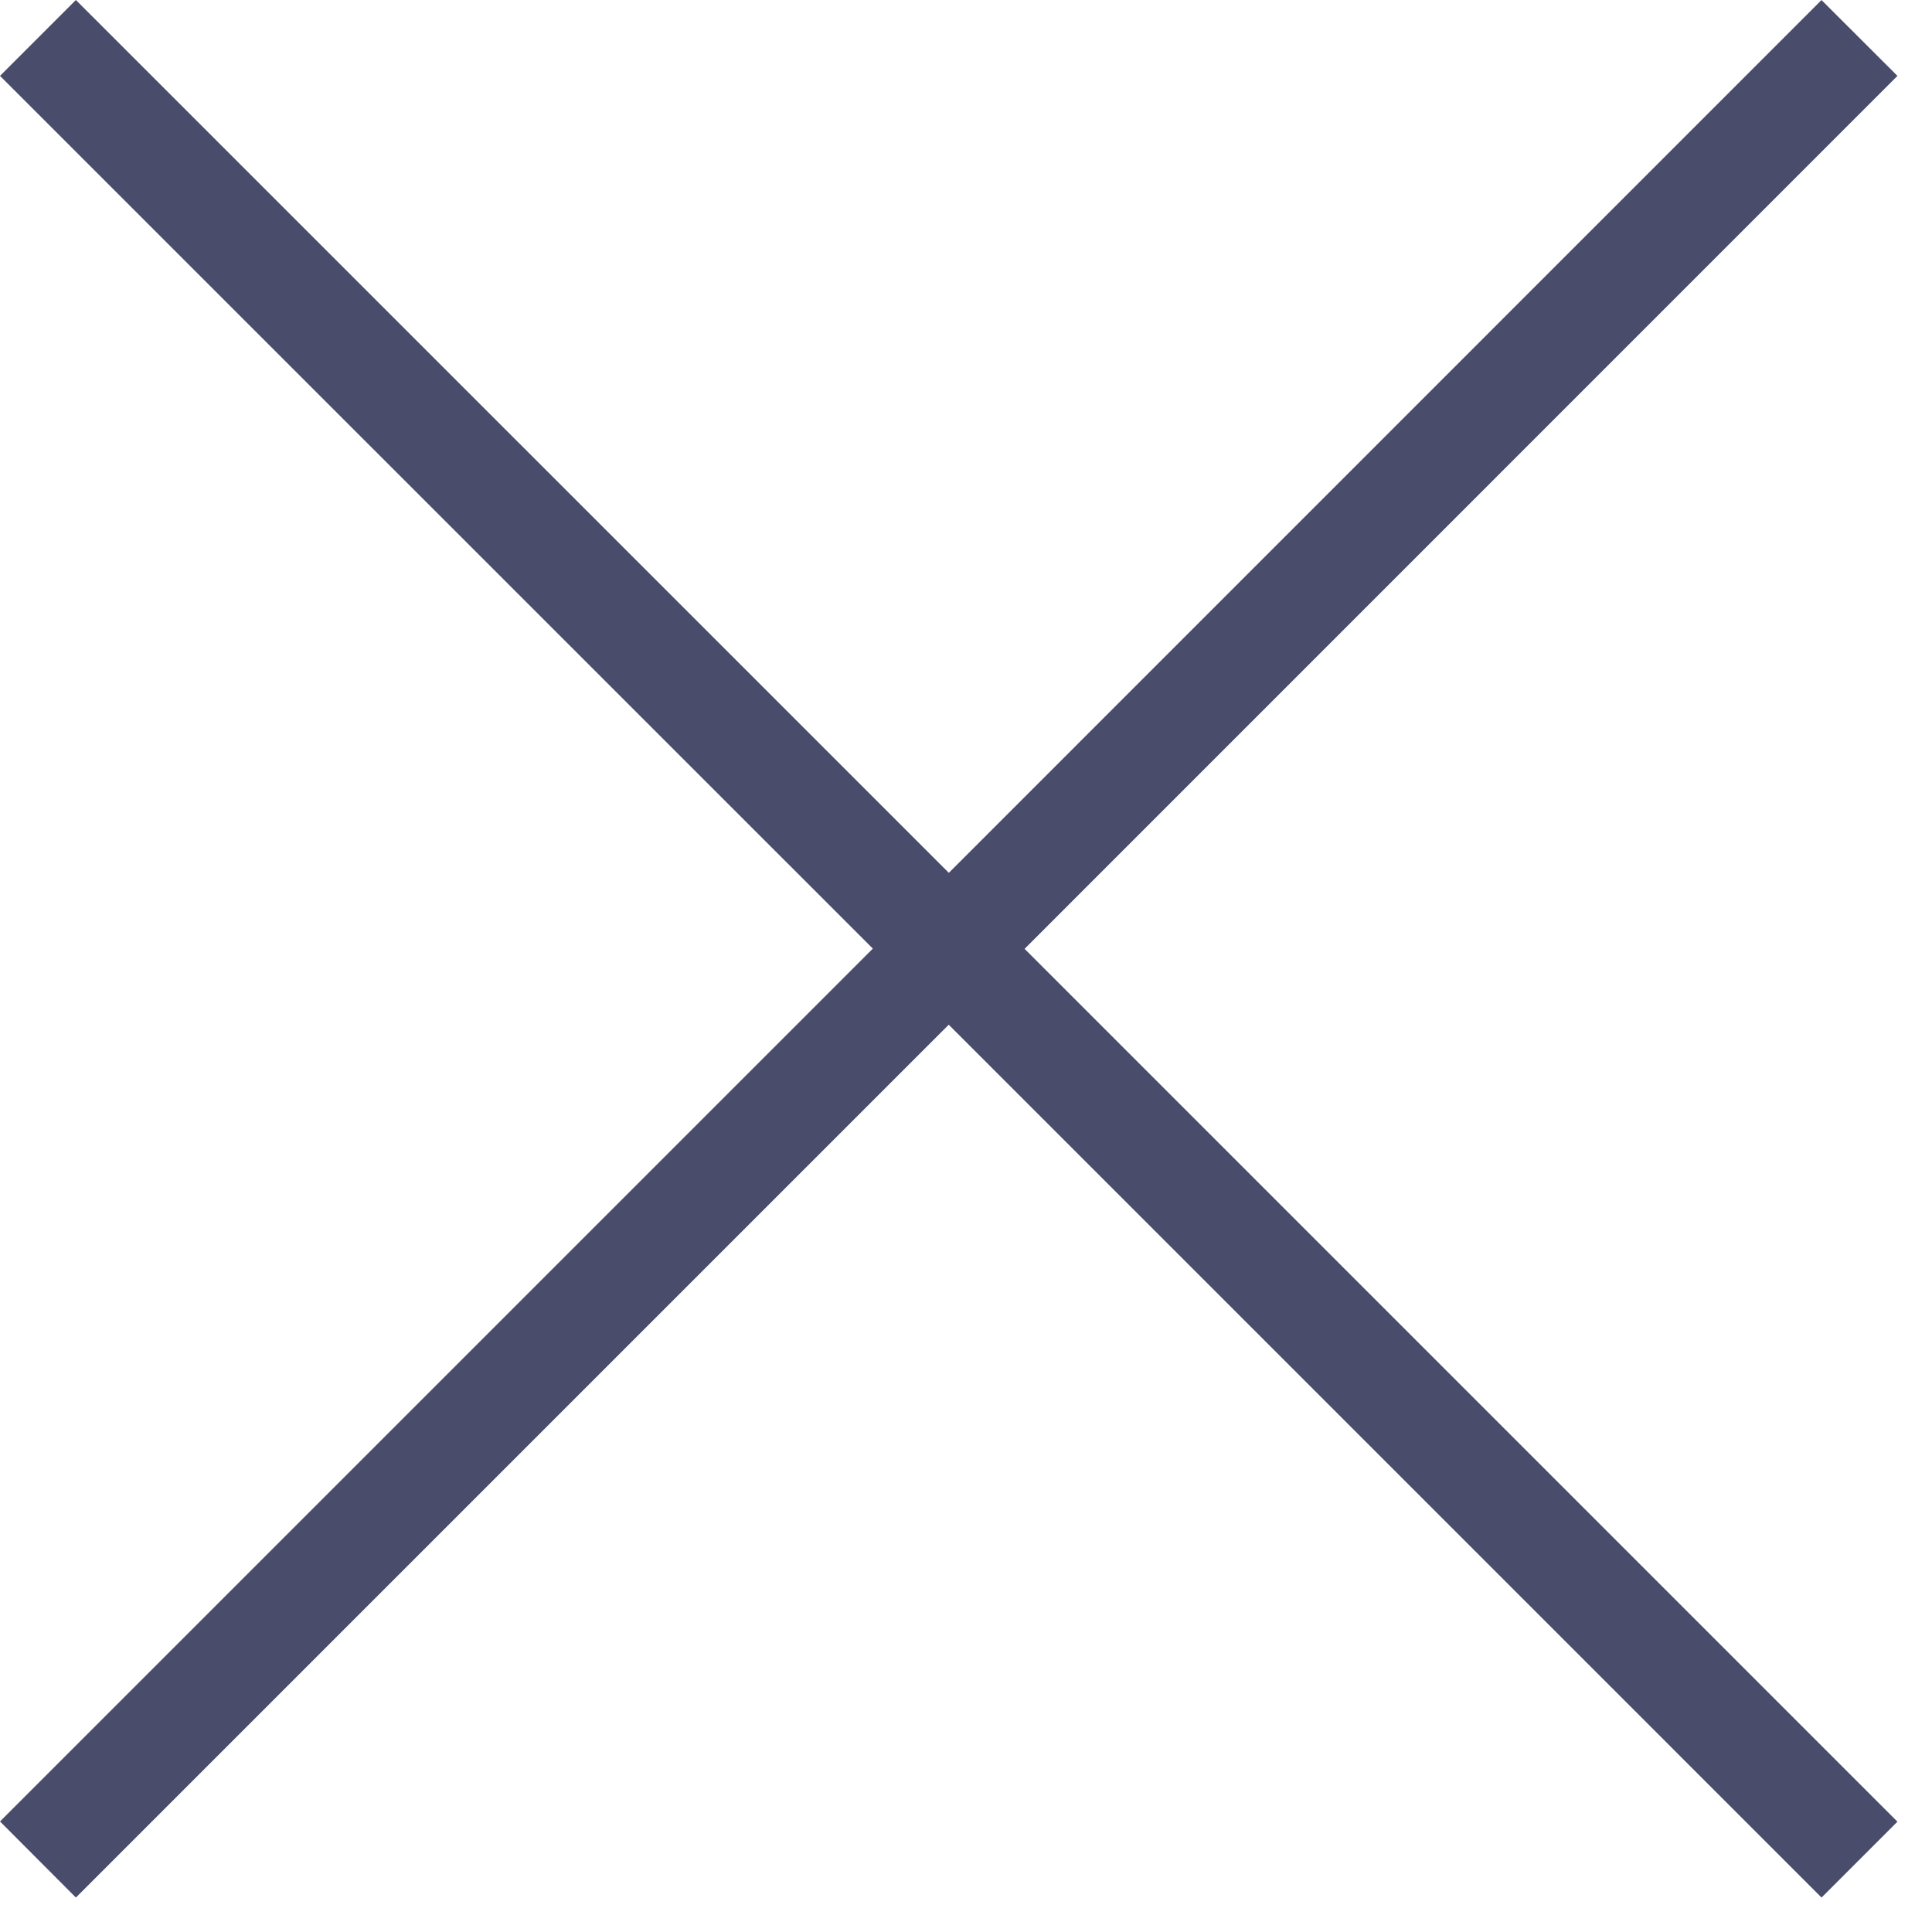
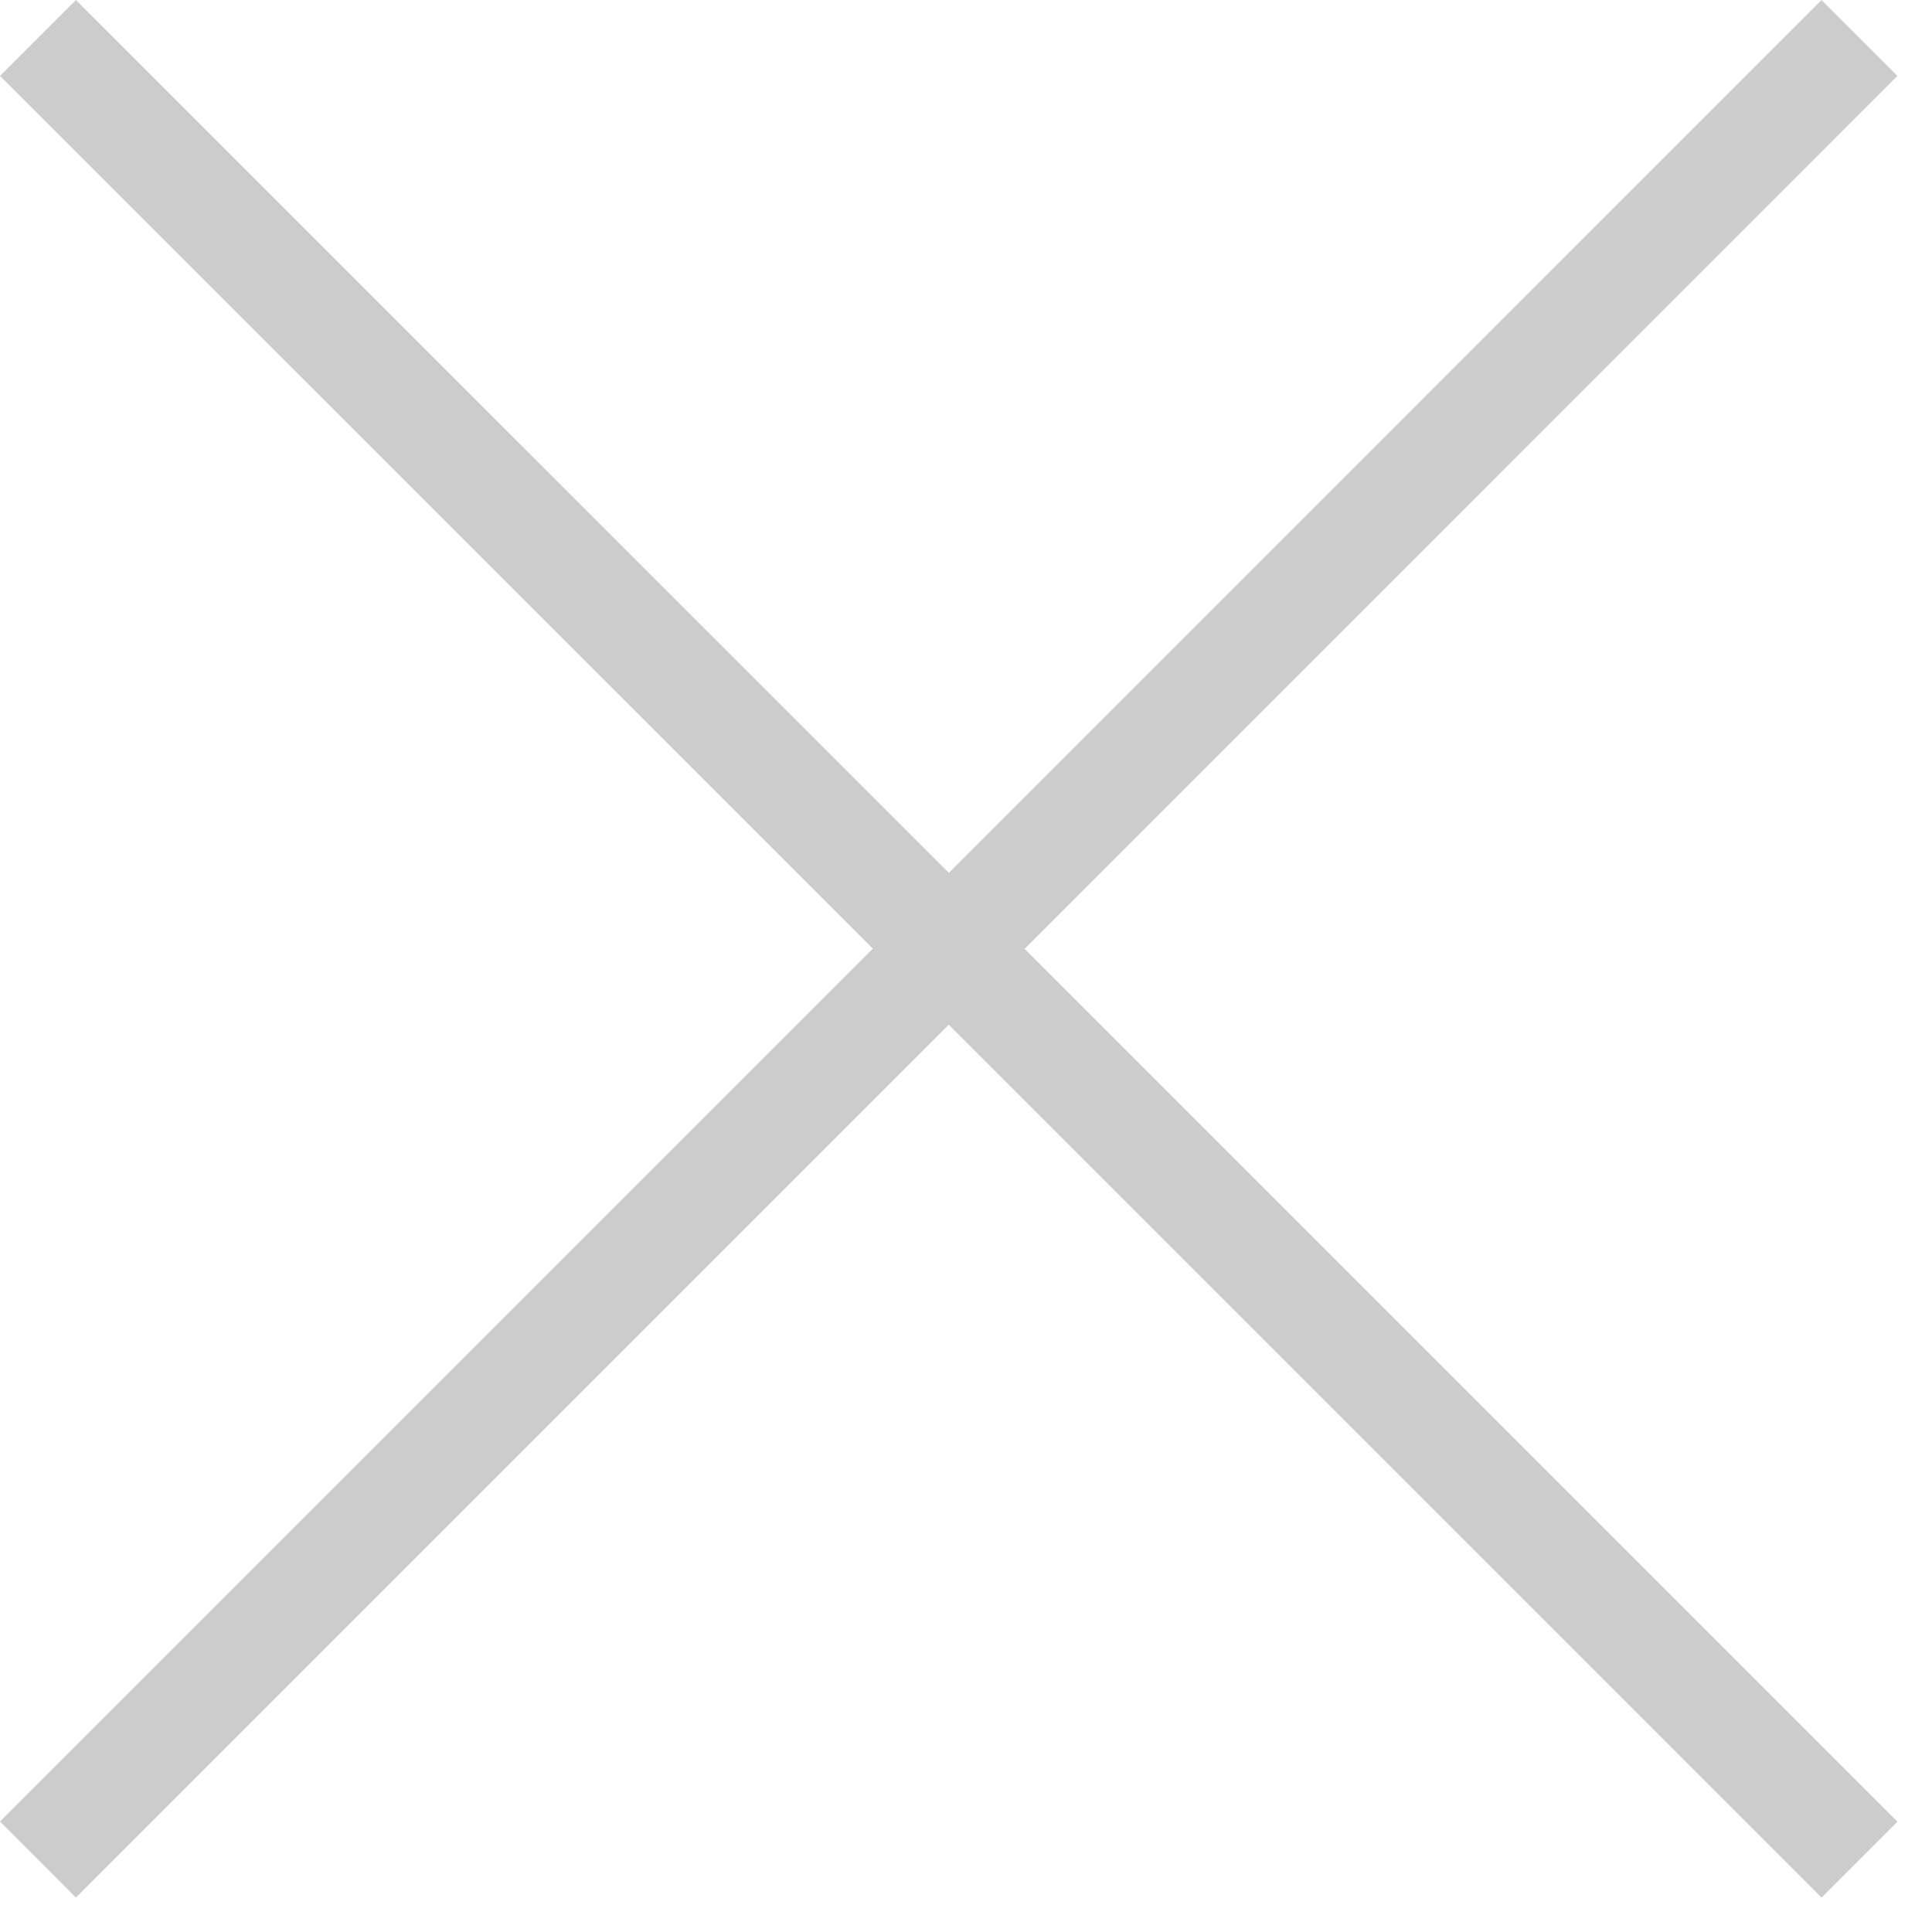
<svg xmlns="http://www.w3.org/2000/svg" width="18" height="18">
-   <path fill="#494C6B" fill-rule="evenodd" d="M16.97 0l.708.707L9.546 8.84l8.132 8.132-.707.707-8.132-8.132-8.132 8.132L0 16.97l8.132-8.132L0 .707.707 0 8.84 8.132 16.971 0z" />
+   <path fill="#ccc" fill-rule="evenodd" d="M16.97 0l.708.707L9.546 8.84l8.132 8.132-.707.707-8.132-8.132-8.132 8.132L0 16.97l8.132-8.132L0 .707.707 0 8.84 8.132 16.971 0z" />
</svg>
